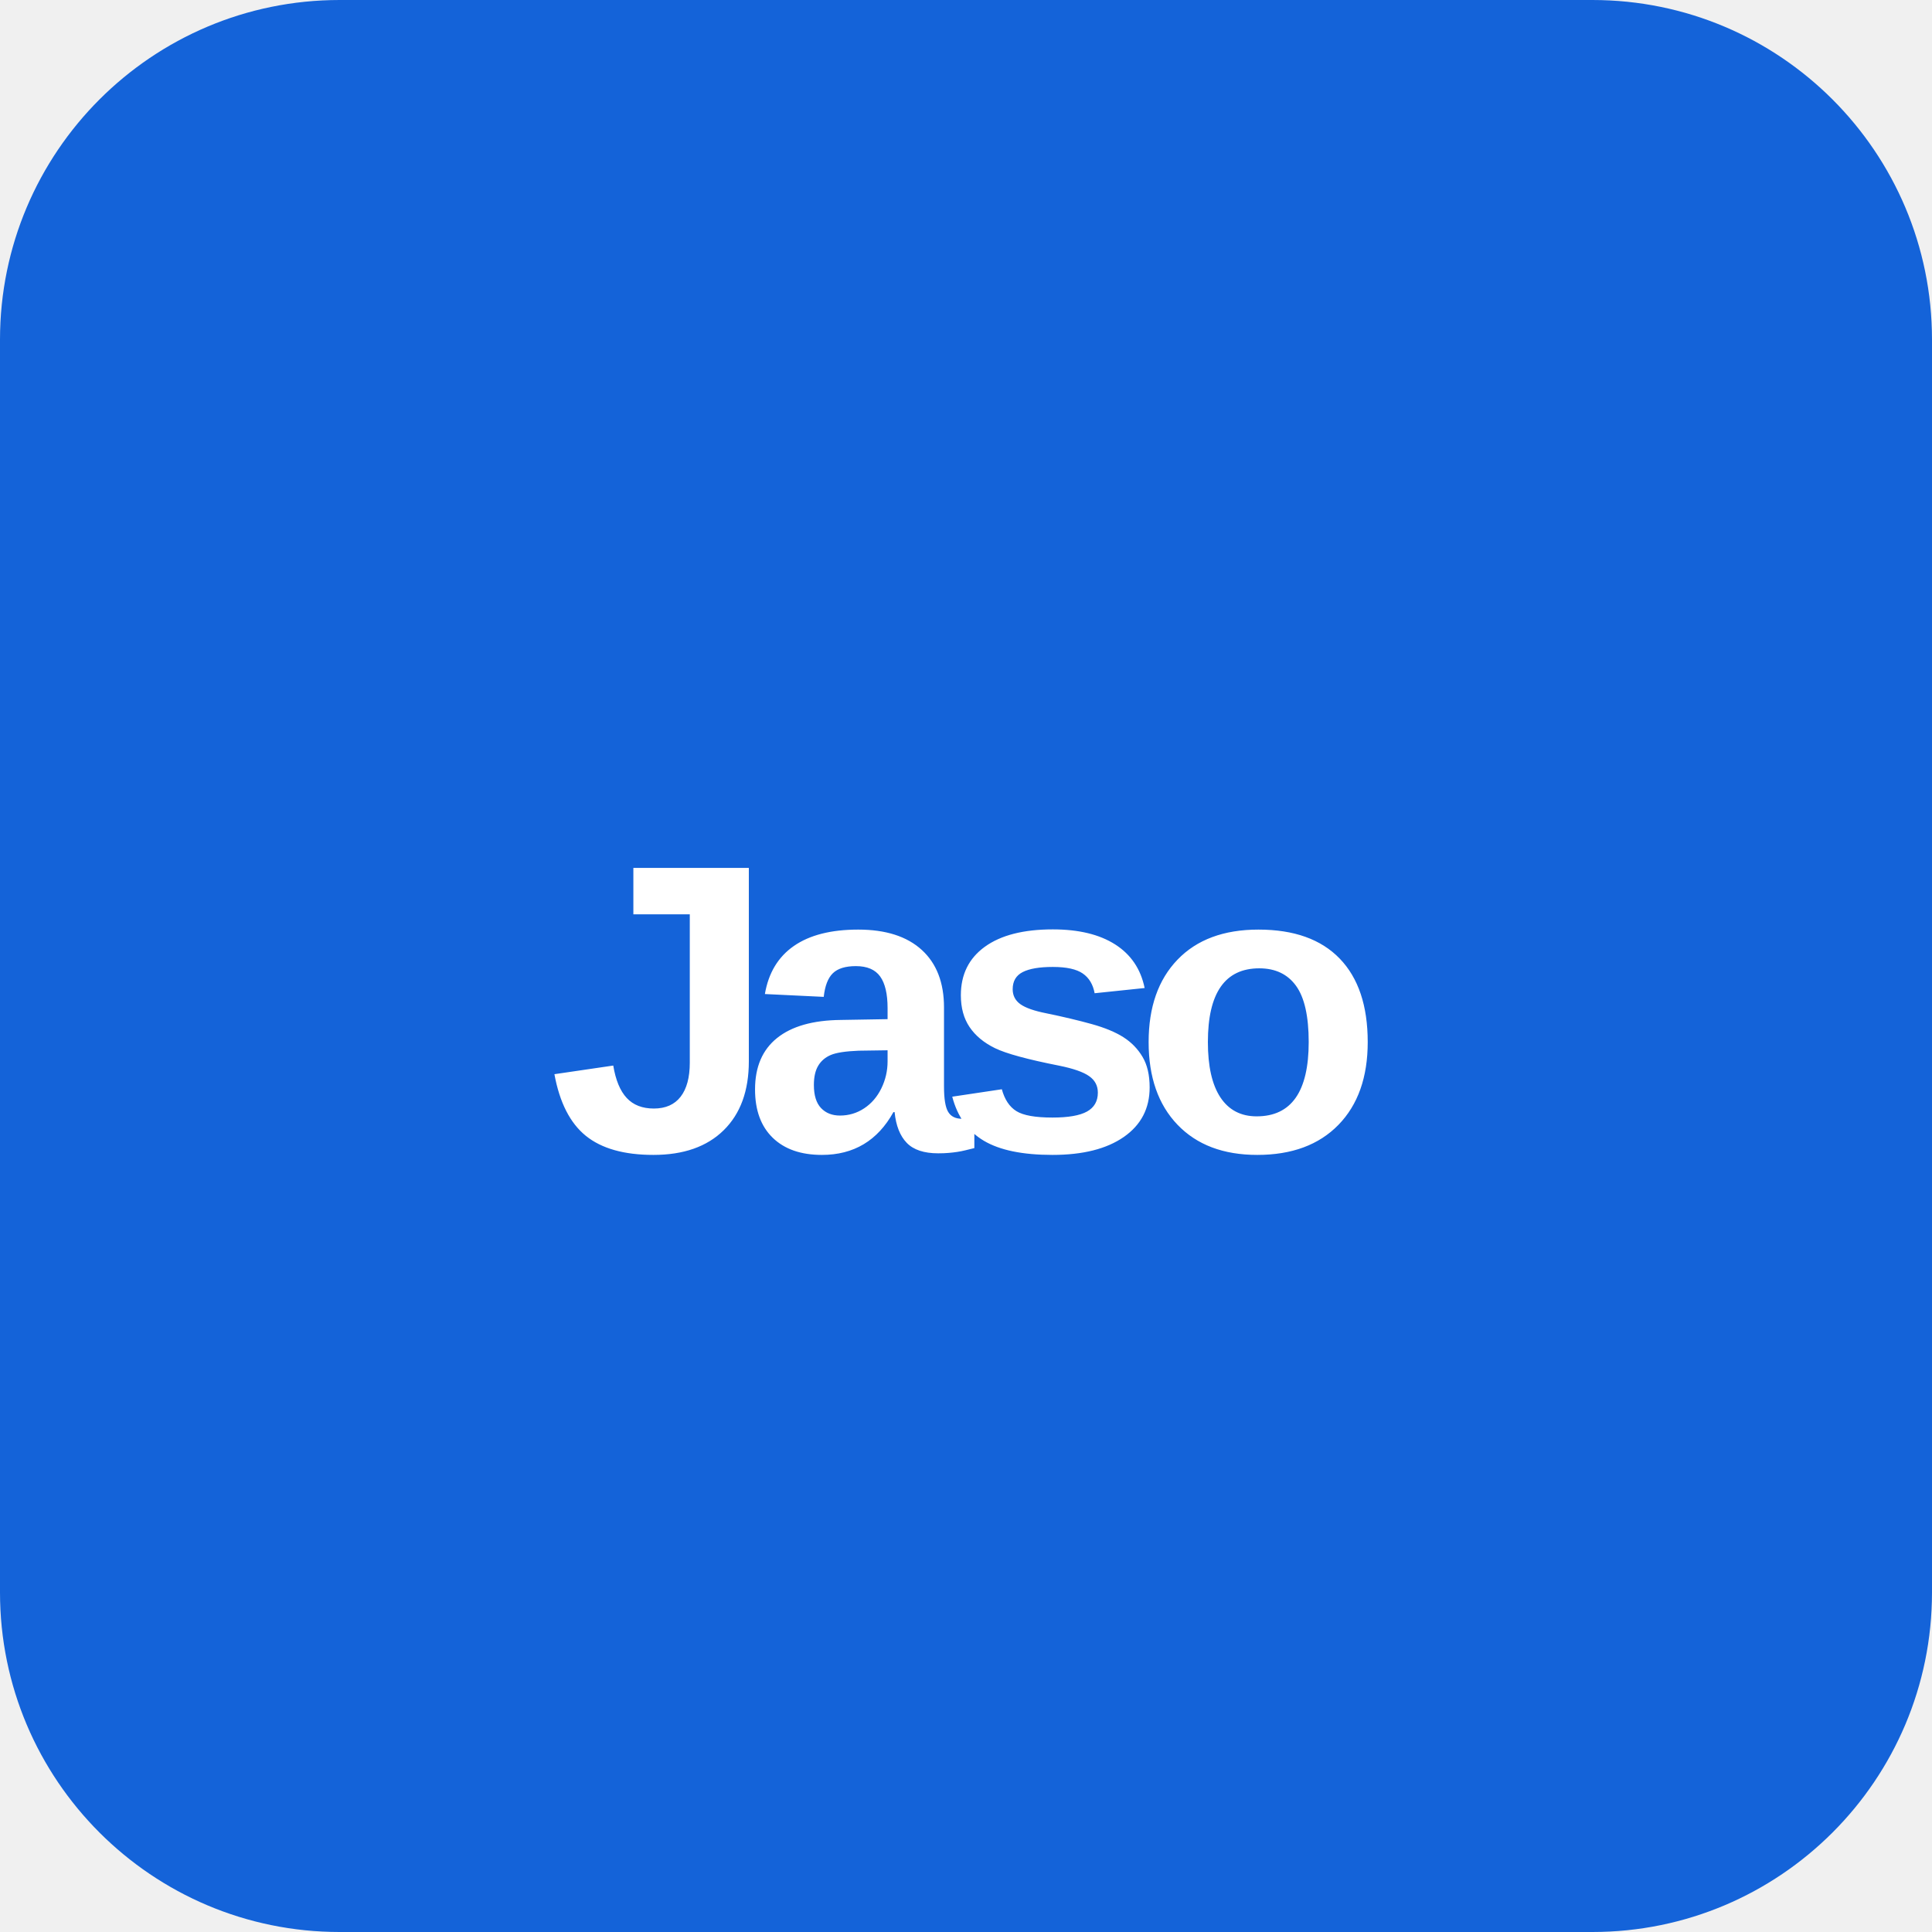
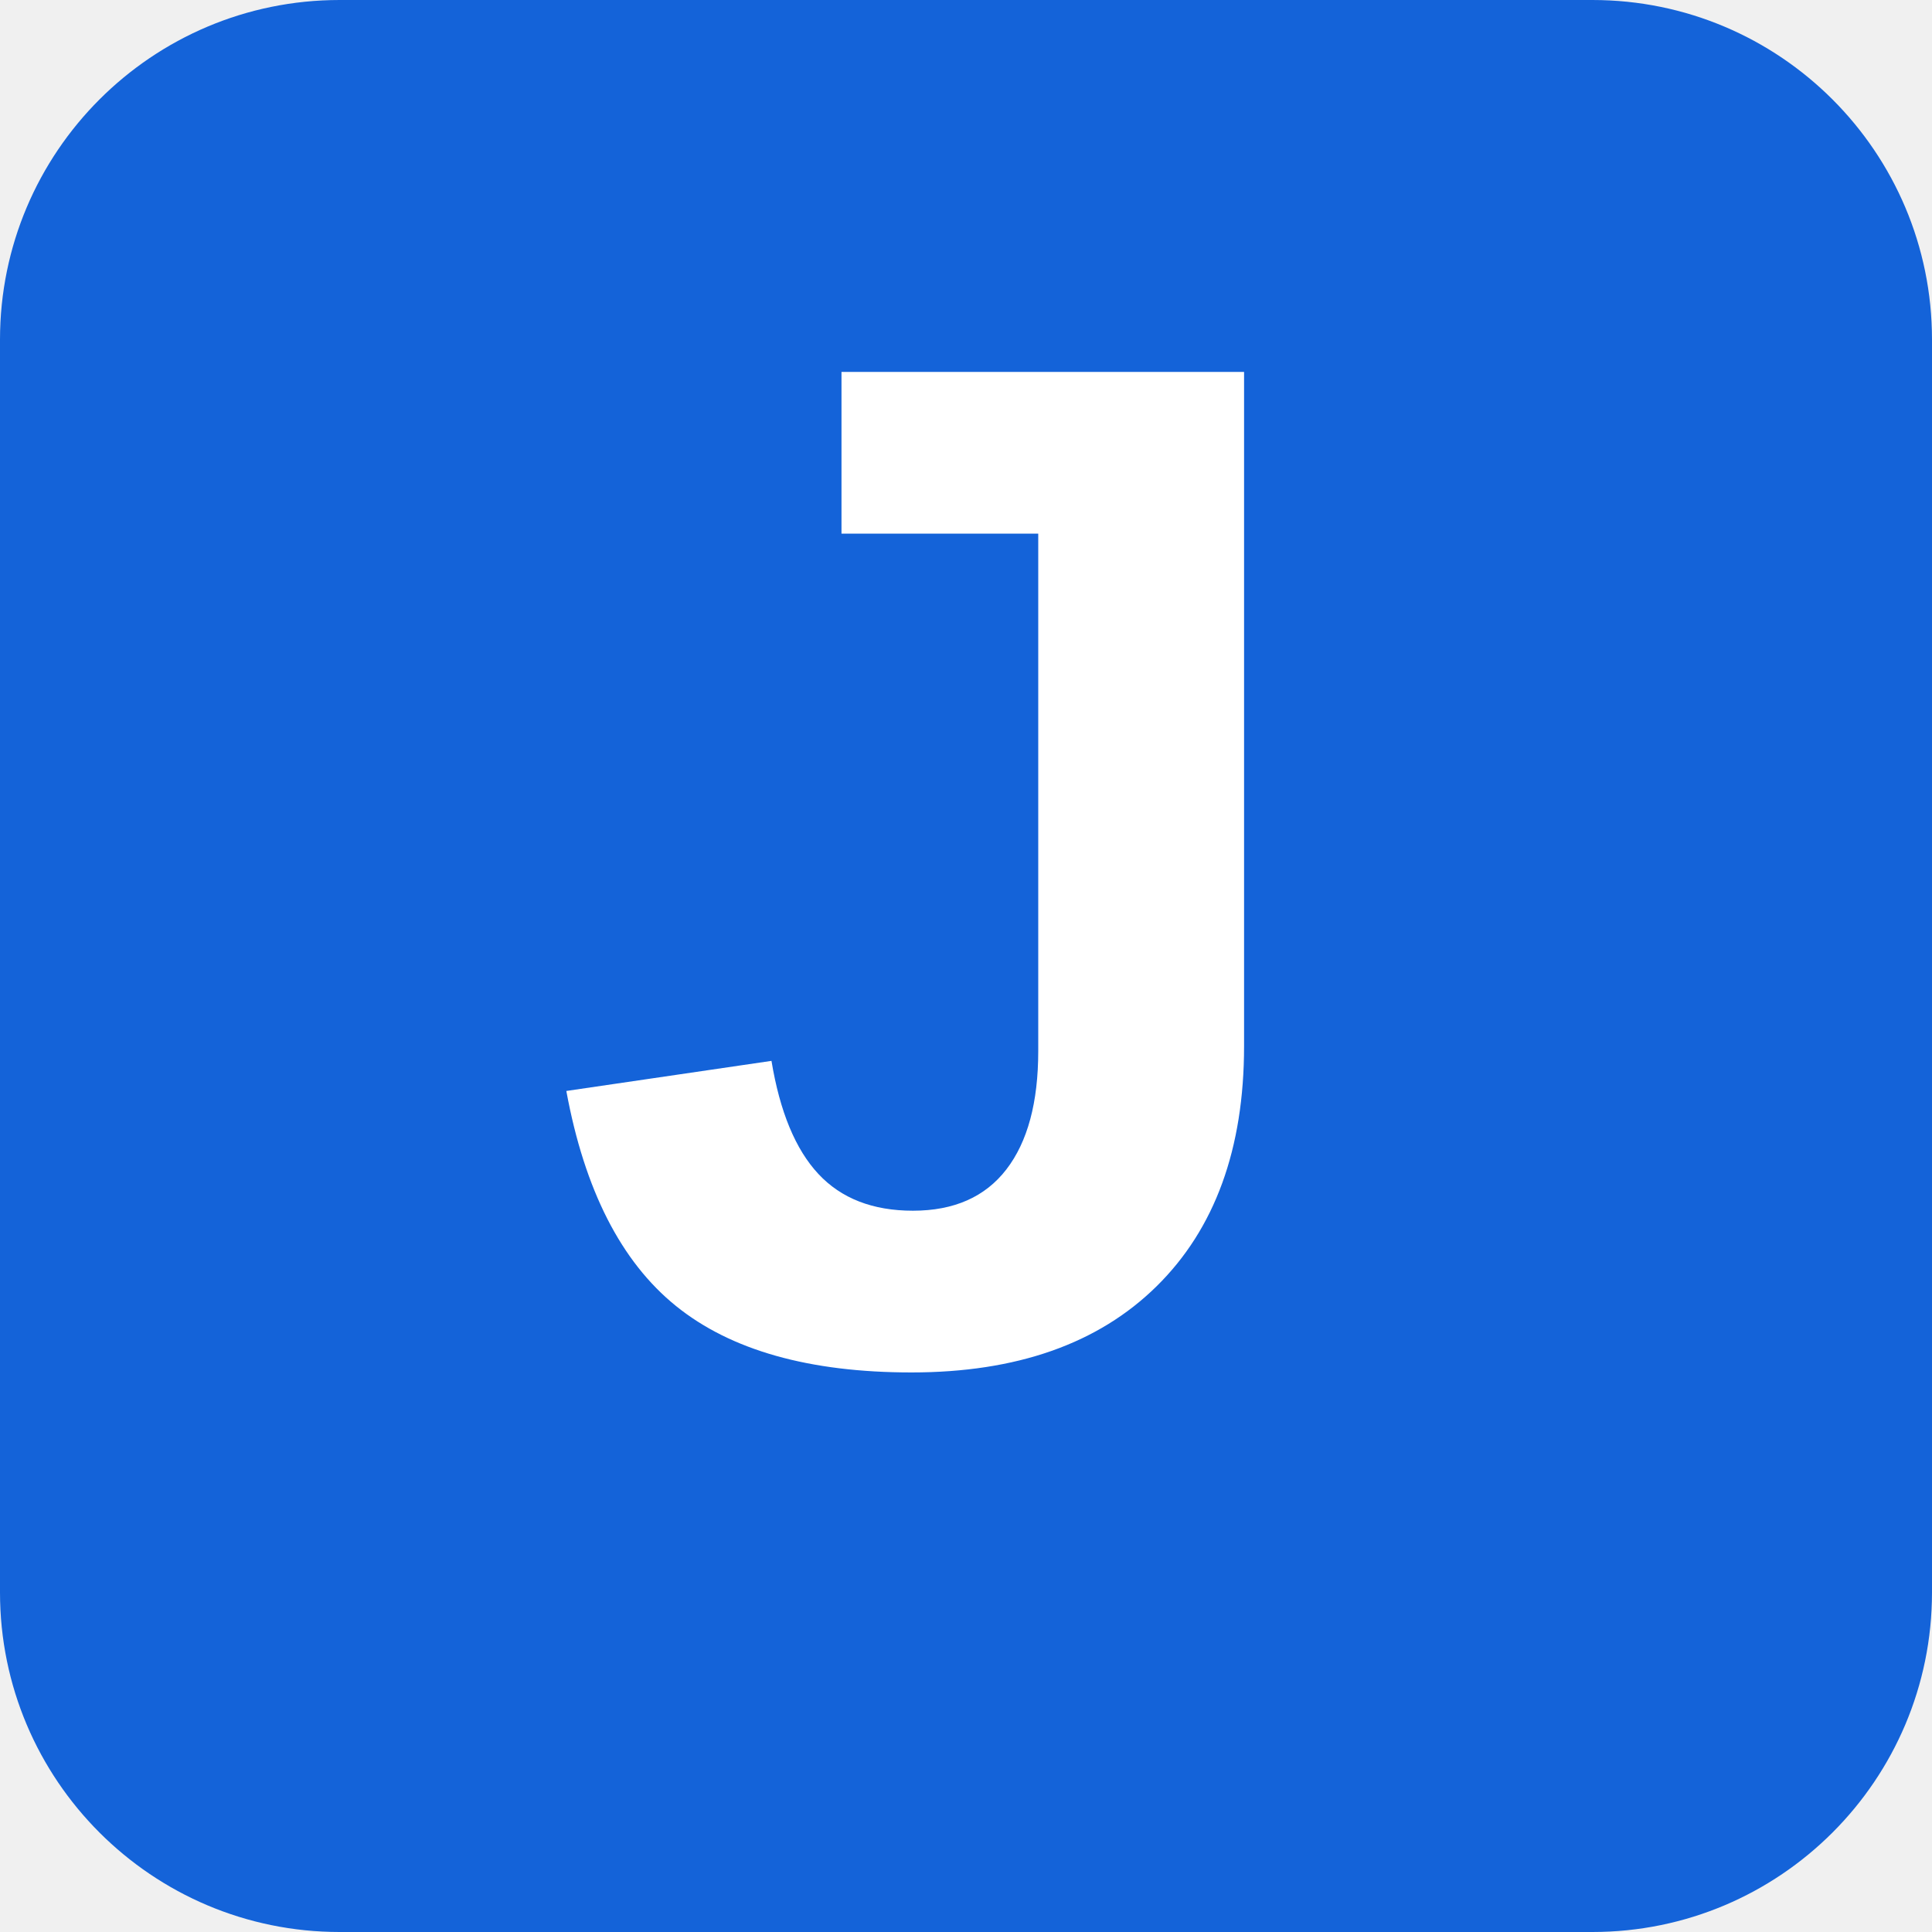
<svg xmlns="http://www.w3.org/2000/svg" width="1024" height="1024" viewBox="0 0 1024 1024">
  <rect width="1024" height="1024" rx="180" fill="#1463D9" />
-   <text x="512" y="610" text-anchor="middle" fill="#FFFFFF" font-family="Segoe UI, Arial, sans-serif" font-size="218" font-weight="700" letter-spacing="-18">Jaso</text>
+   <text x="500" y="720" text-anchor="middle" fill="#FFFFFF" font-family="Segoe UI, Arial, sans-serif" font-size="760" font-weight="700">J</text>
</svg>
